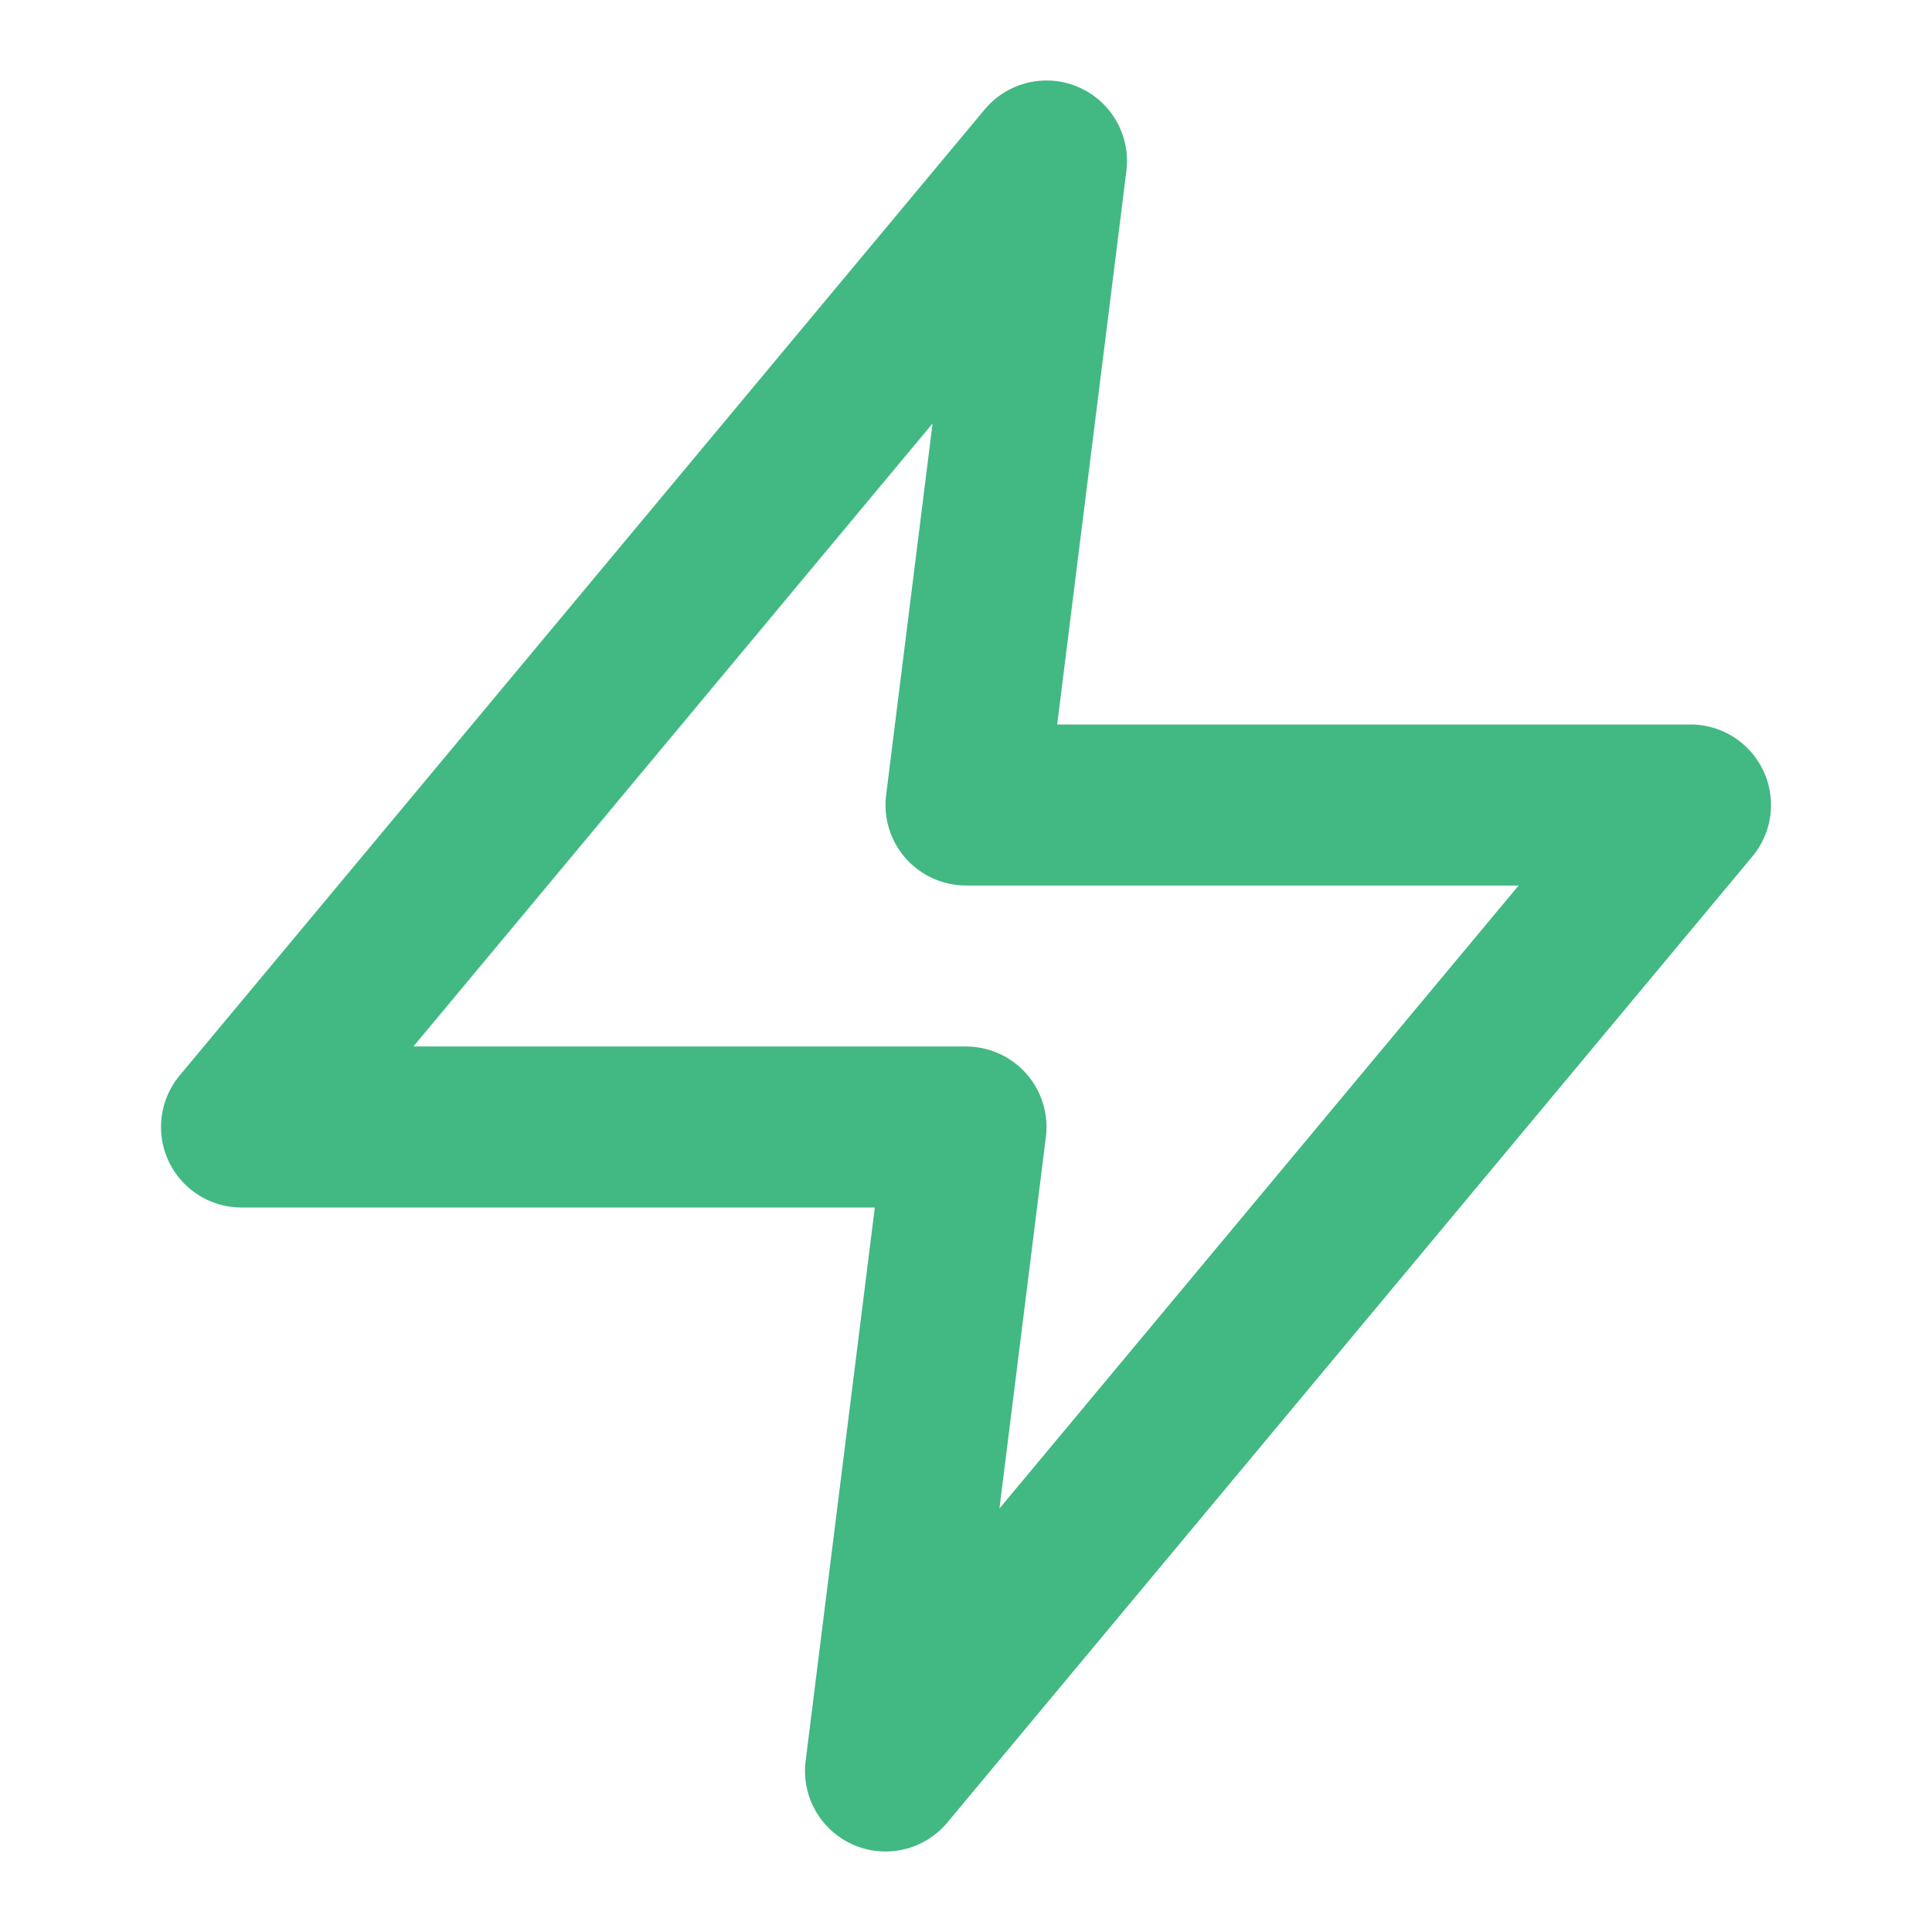
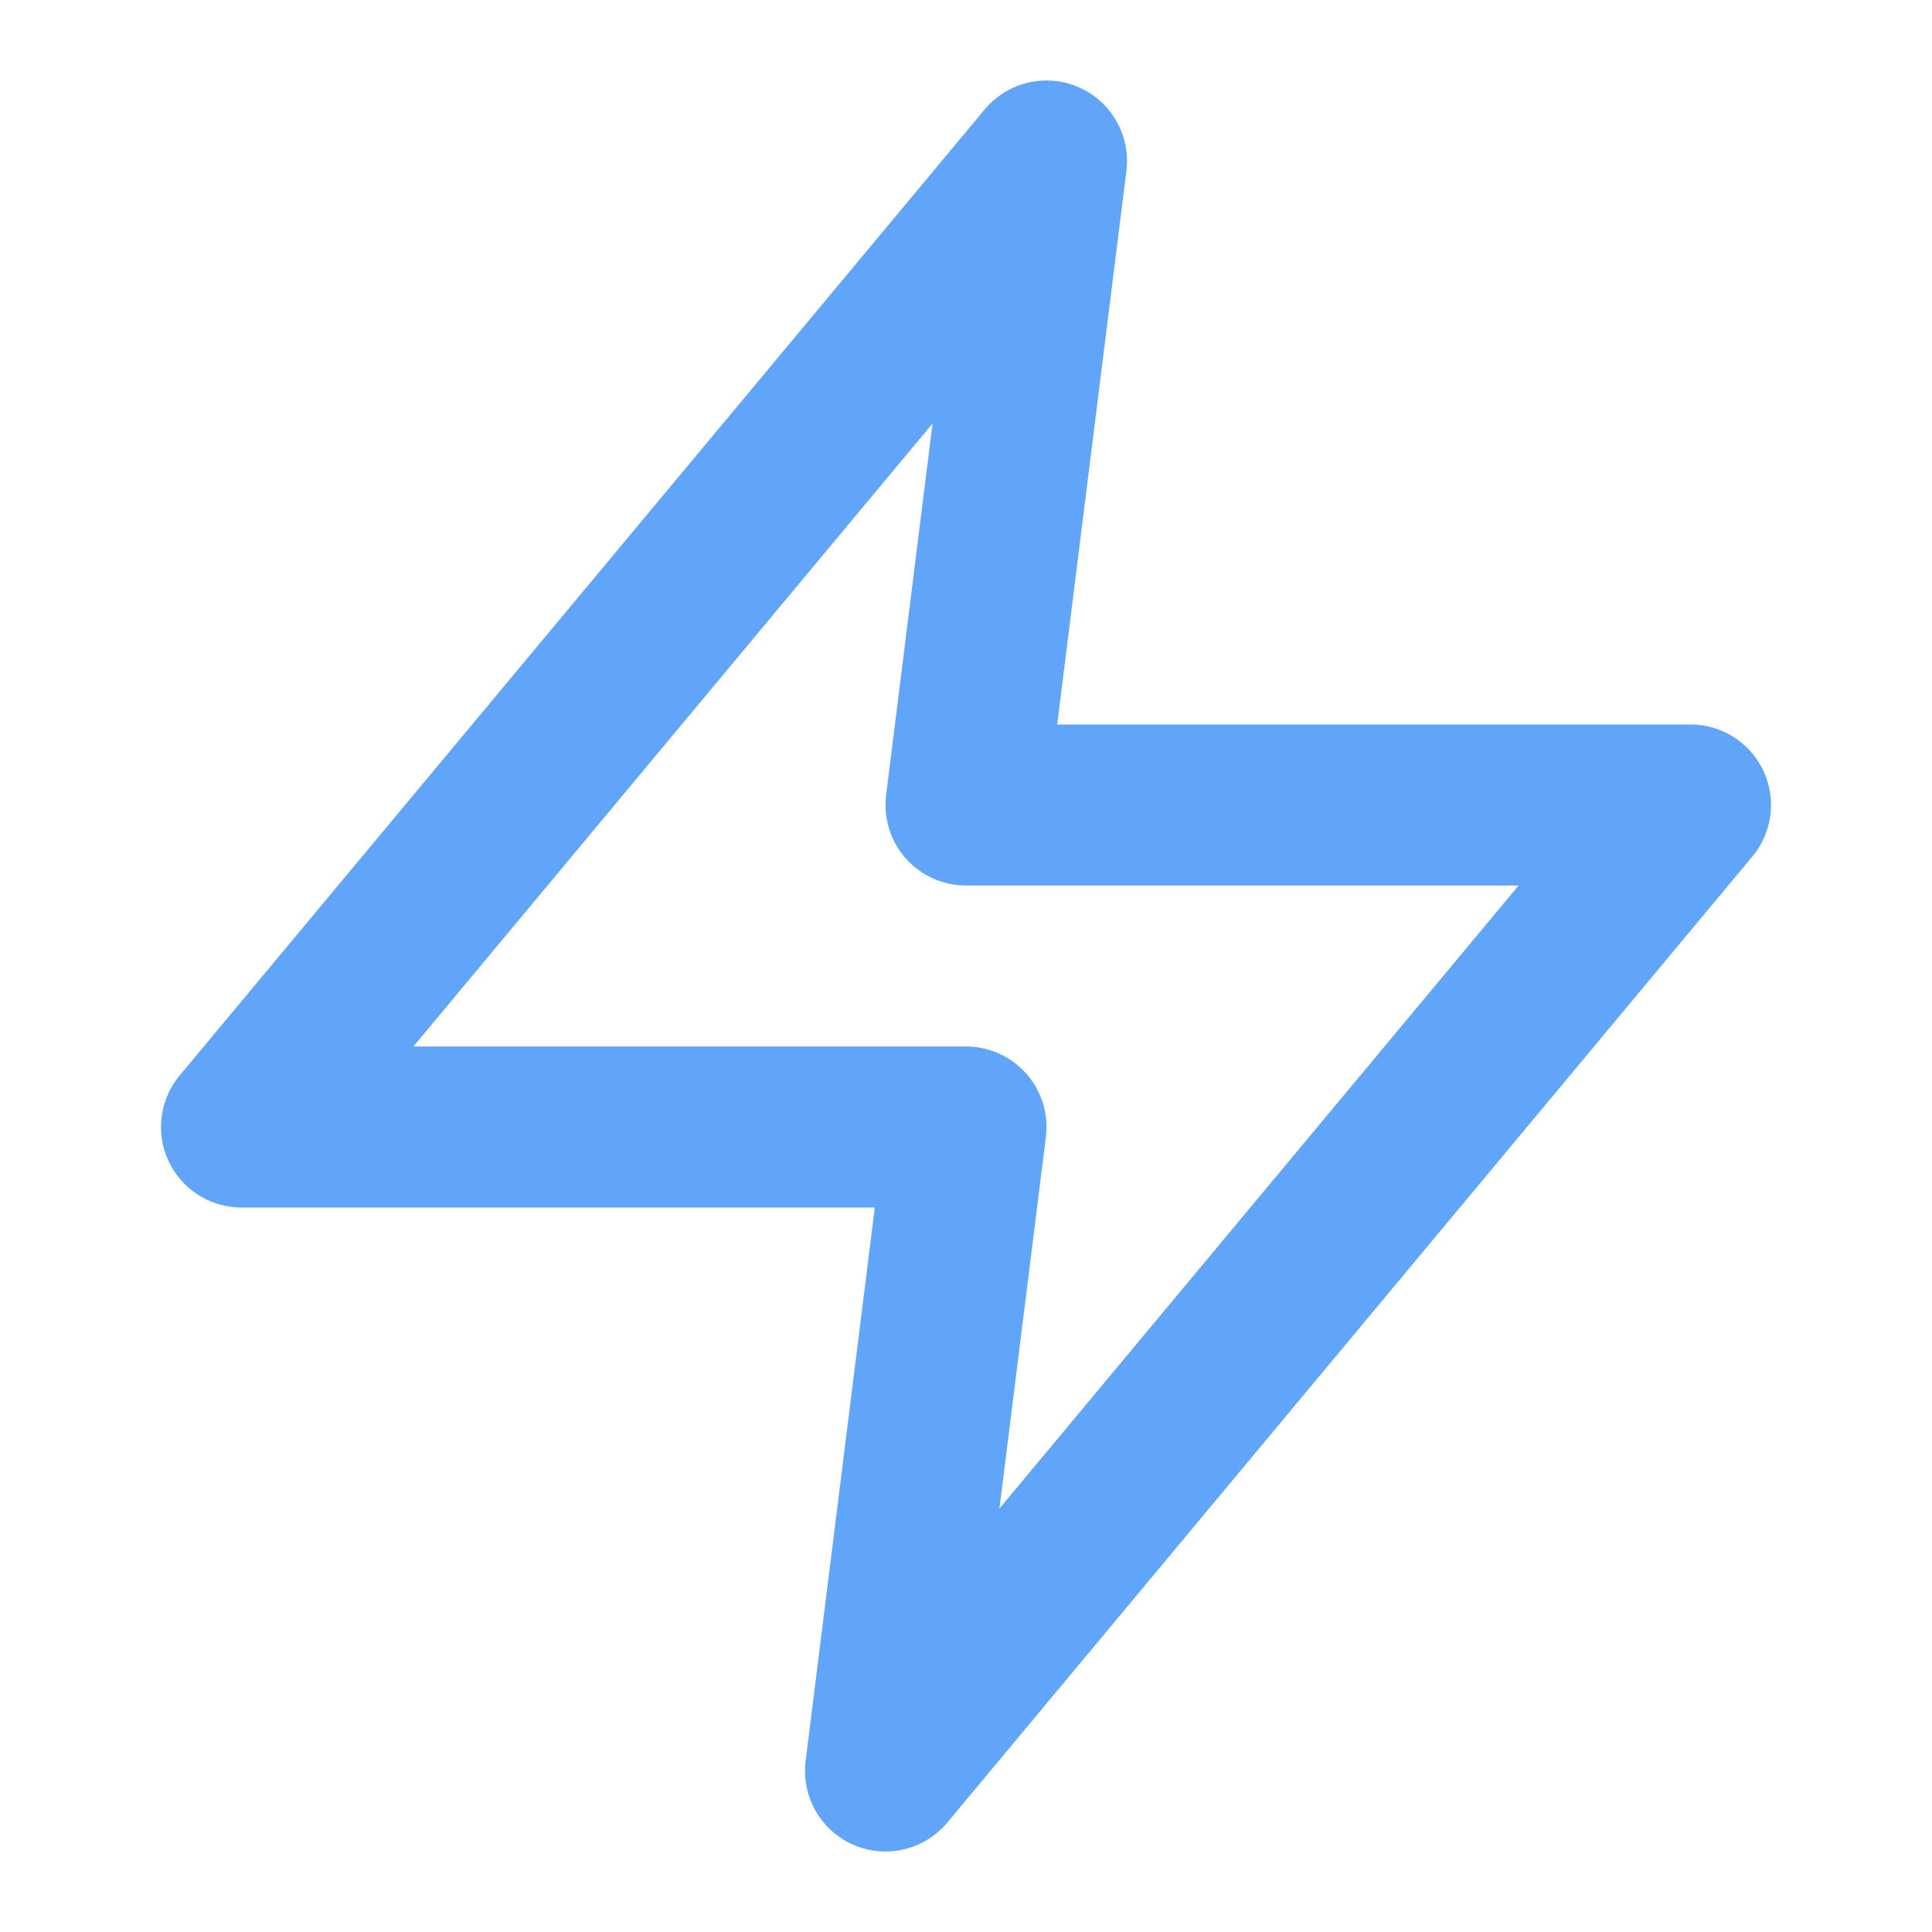
- <svg xmlns="http://www.w3.org/2000/svg" width="14" height="14" viewBox="0 0 24 24" fill="none" stroke="#42b883" stroke-width="2" stroke-linecap="round" stroke-linejoin="round">
+ <svg xmlns="http://www.w3.org/2000/svg" width="14" height="14" viewBox="0 0 24 24" fill="none" stroke="#60A5FA" stroke-width="2" stroke-linecap="round" stroke-linejoin="round">
  <polygon points="13 2 3 14 12 14 11 22 21 10 12 10 13 2" />
</svg>
